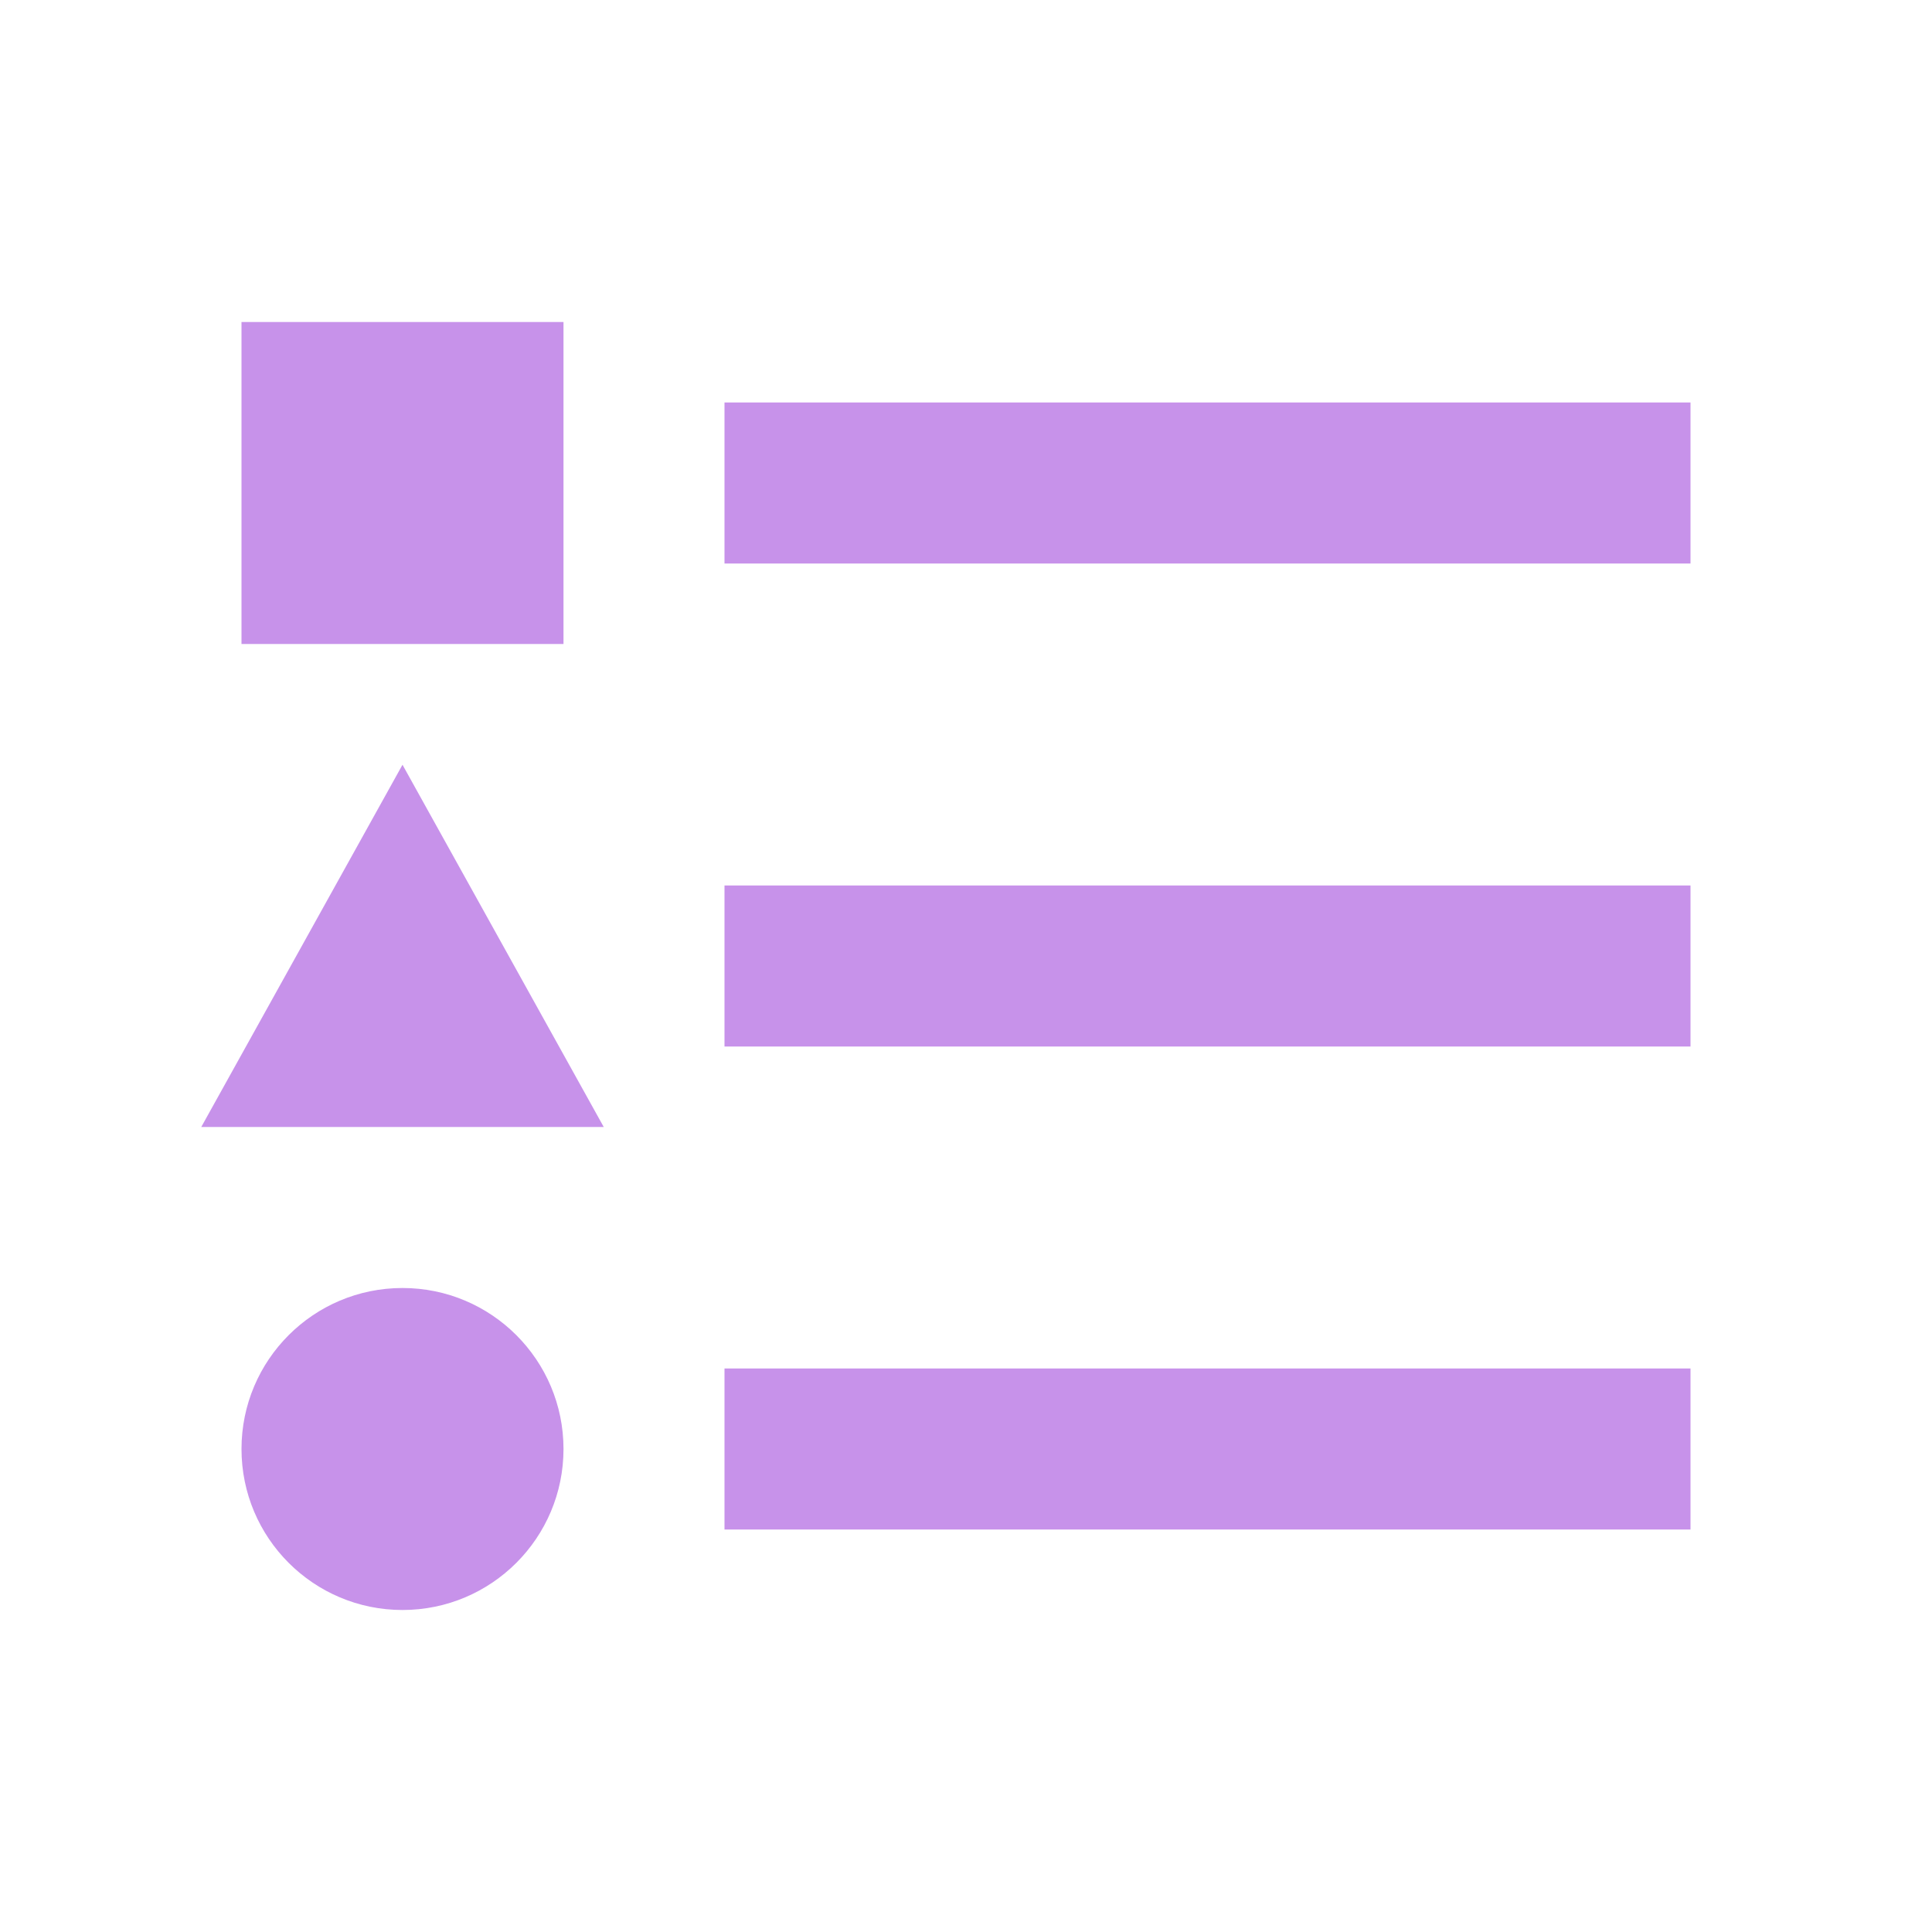
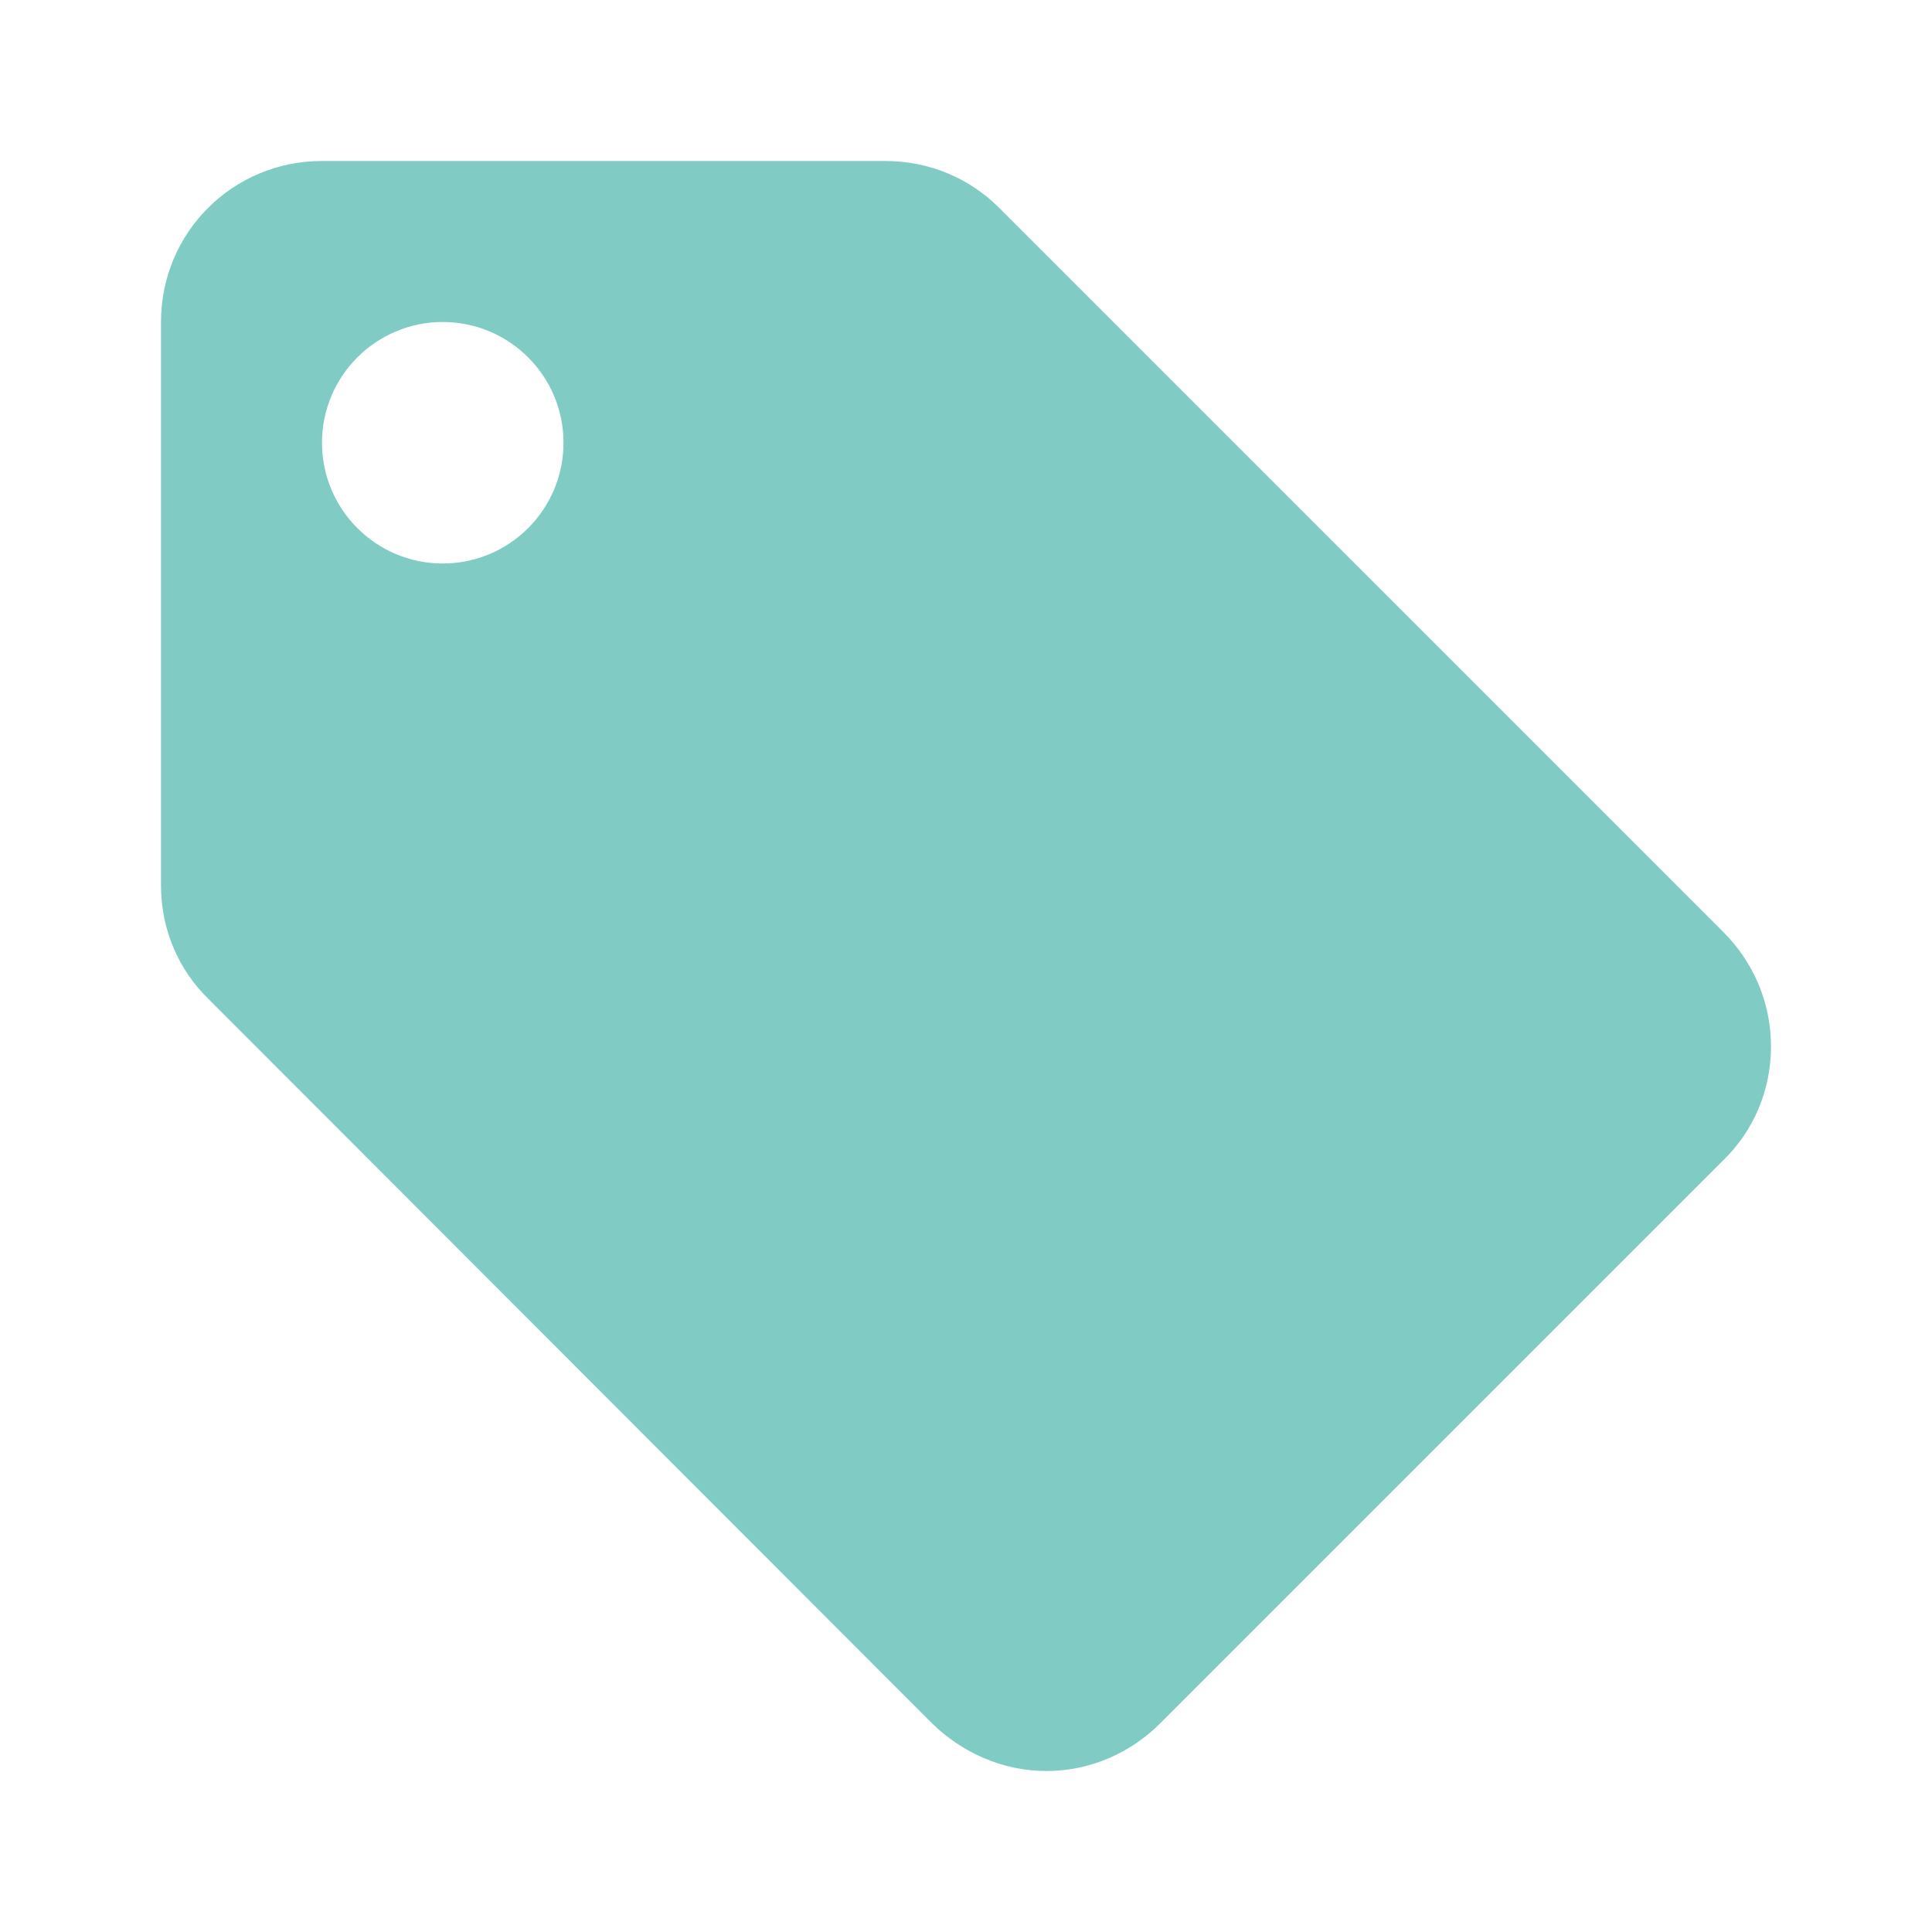
- <svg xmlns="http://www.w3.org/2000/svg" big="true" version="1.1" width="16px" height="16px" viewBox="0 0 24 24" fill="#C792EA">
-   <path d="M5,9.5L7.5,14H2.5L5,9.5M3,4H7V8H3V4M5,20A2,2 0 0,0 7,18A2,2 0 0,0 5,16A2,2 0 0,0 3,18A2,2 0 0,0 5,20M9,5V7H21V5H9M9,19H21V17H9V19M9,13H21V11H9V13Z" />
+ <svg xmlns="http://www.w3.org/2000/svg" big="true" version="1.1" width="16px" height="16px" viewBox="0 0 24 24" fill="#80CBC4">
+   <path d="M5.5,7A1.5,1.5 0 0,1 4,5.5A1.5,1.5 0 0,1 5.5,4A1.5,1.5 0 0,1 7,5.5A1.5,1.5 0 0,1 5.5,7M21.41,11.58L12.41,2.58C12.05,2.22 11.55,2 11,2H4C2.89,2 2,2.89 2,4V11C2,11.55 2.22,12.05 2.59,12.41L11.58,21.41C11.95,21.77 12.45,22 13,22C13.55,22 14.05,21.77 14.41,21.41L21.41,14.41C21.78,14.05 22,13.55 22,13C22,12.44 21.77,11.94 21.41,11.58Z" />
</svg>
